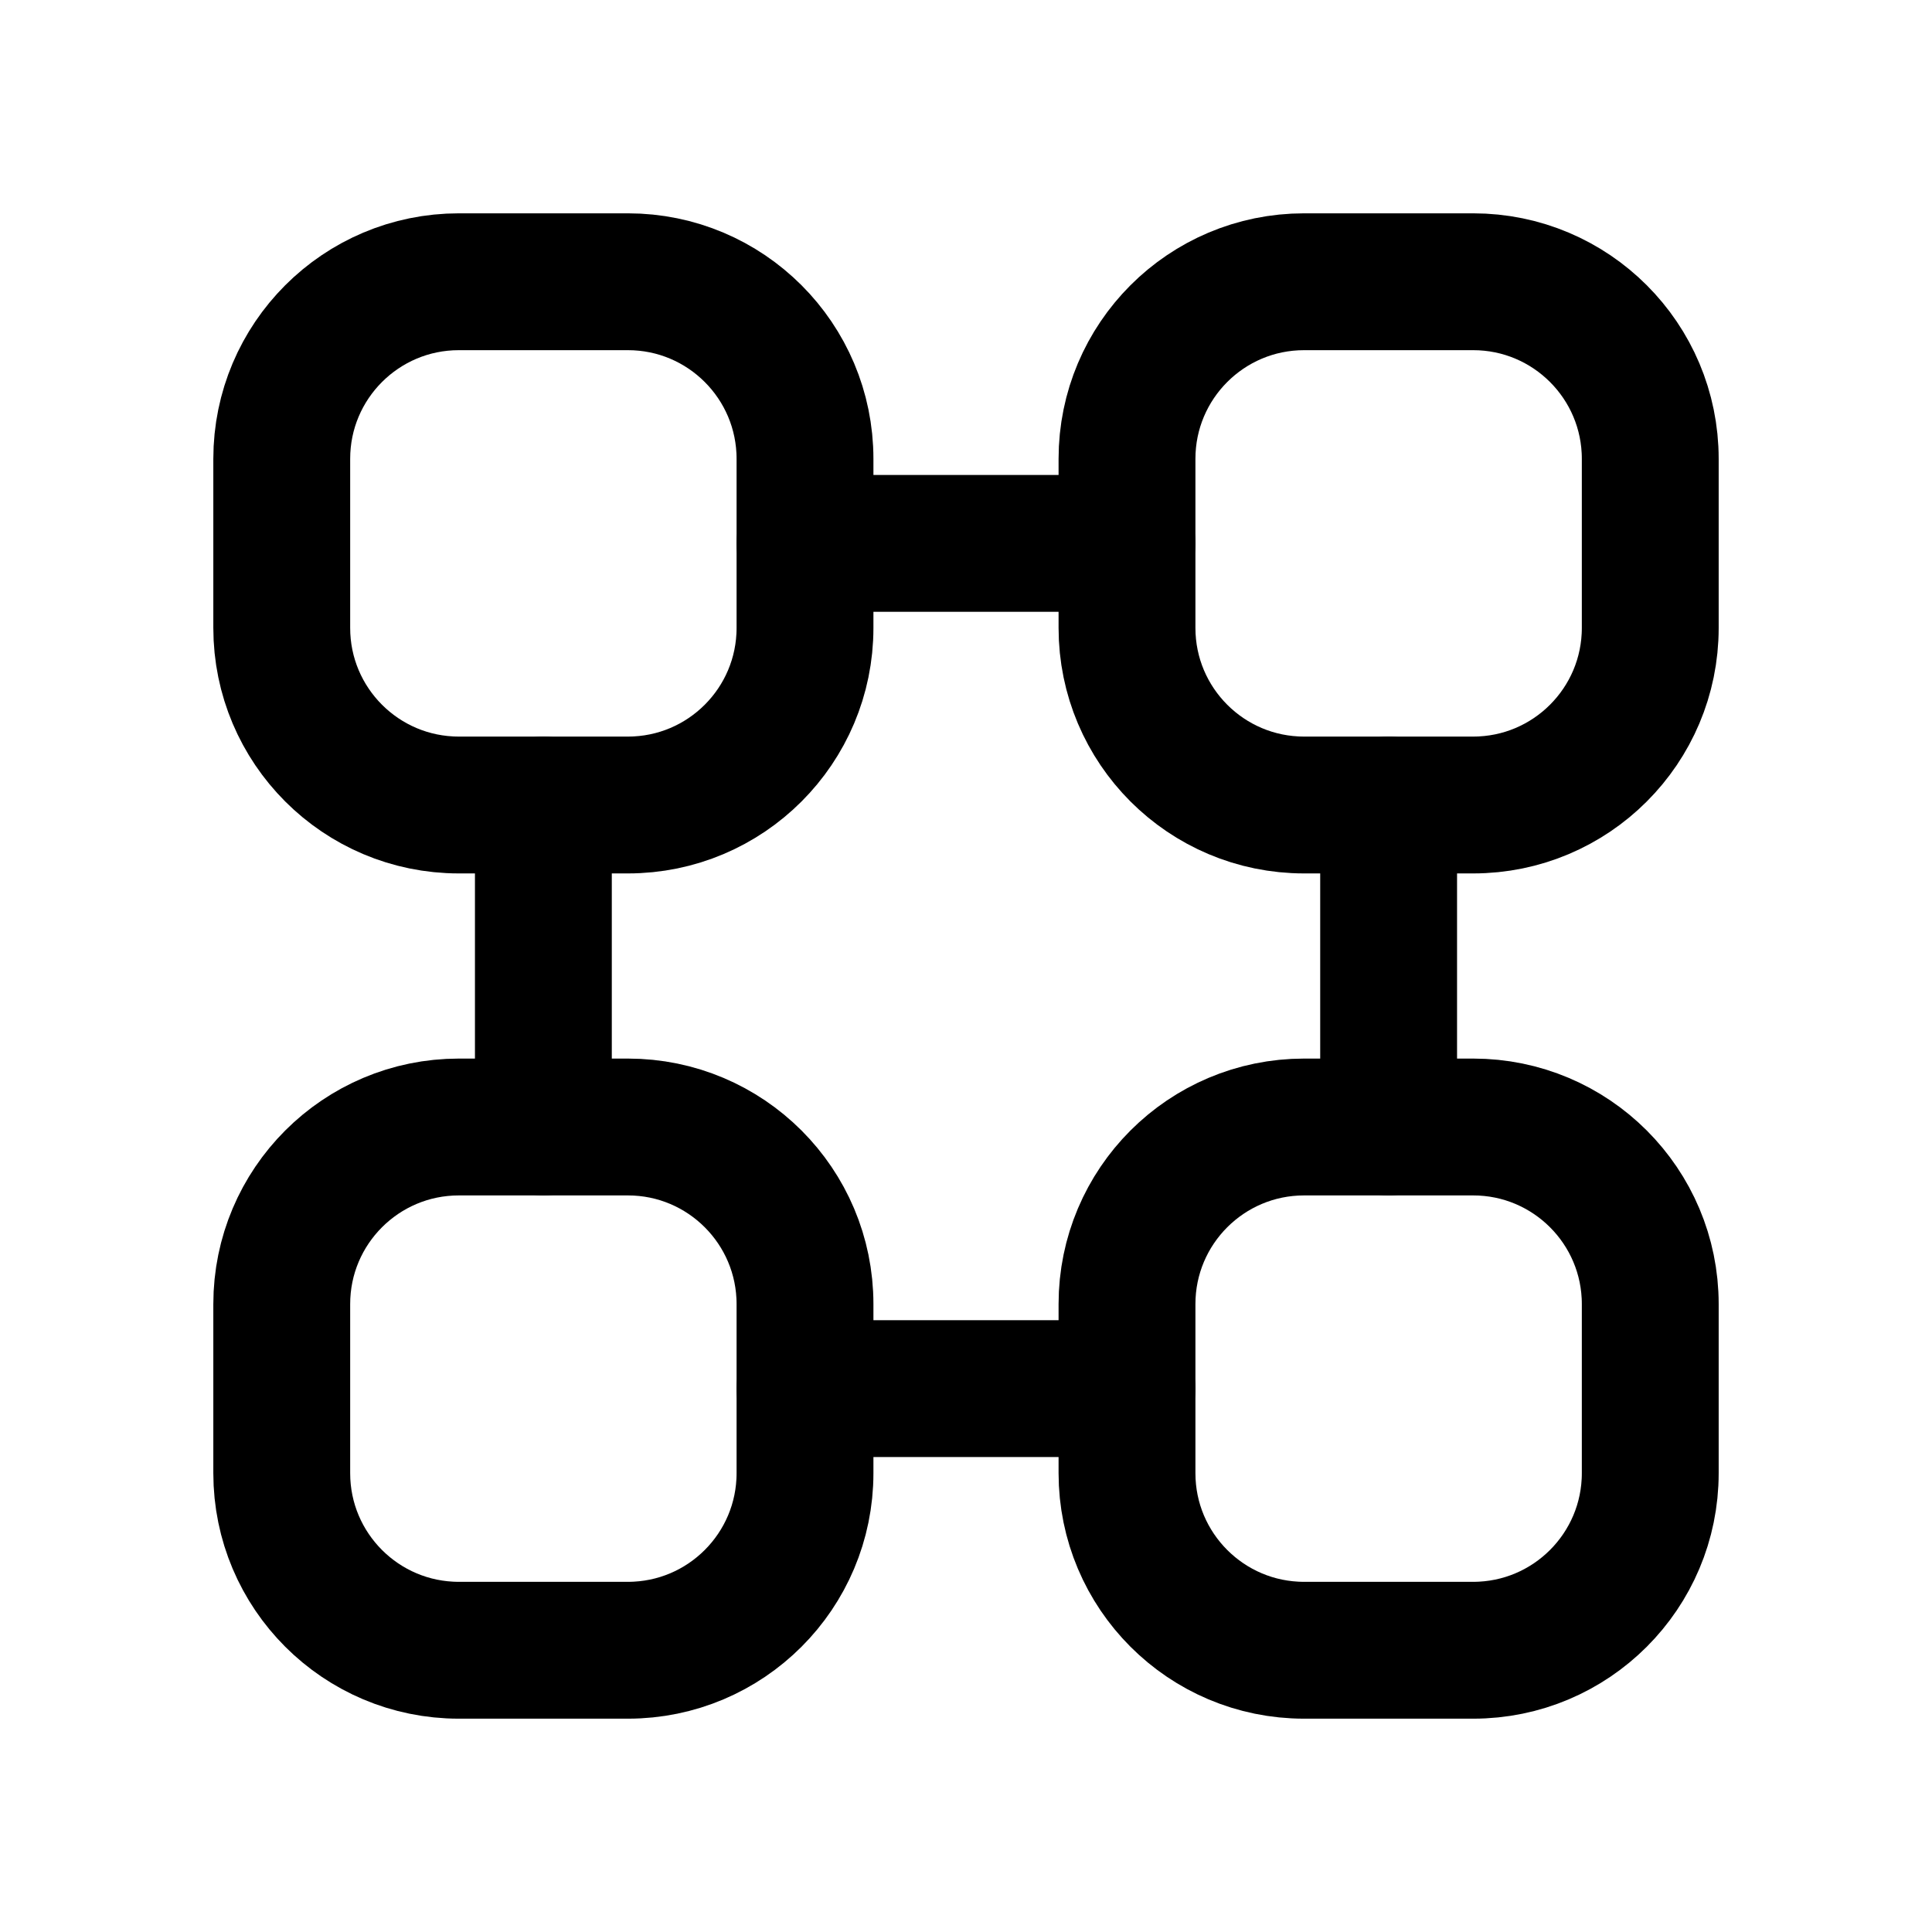
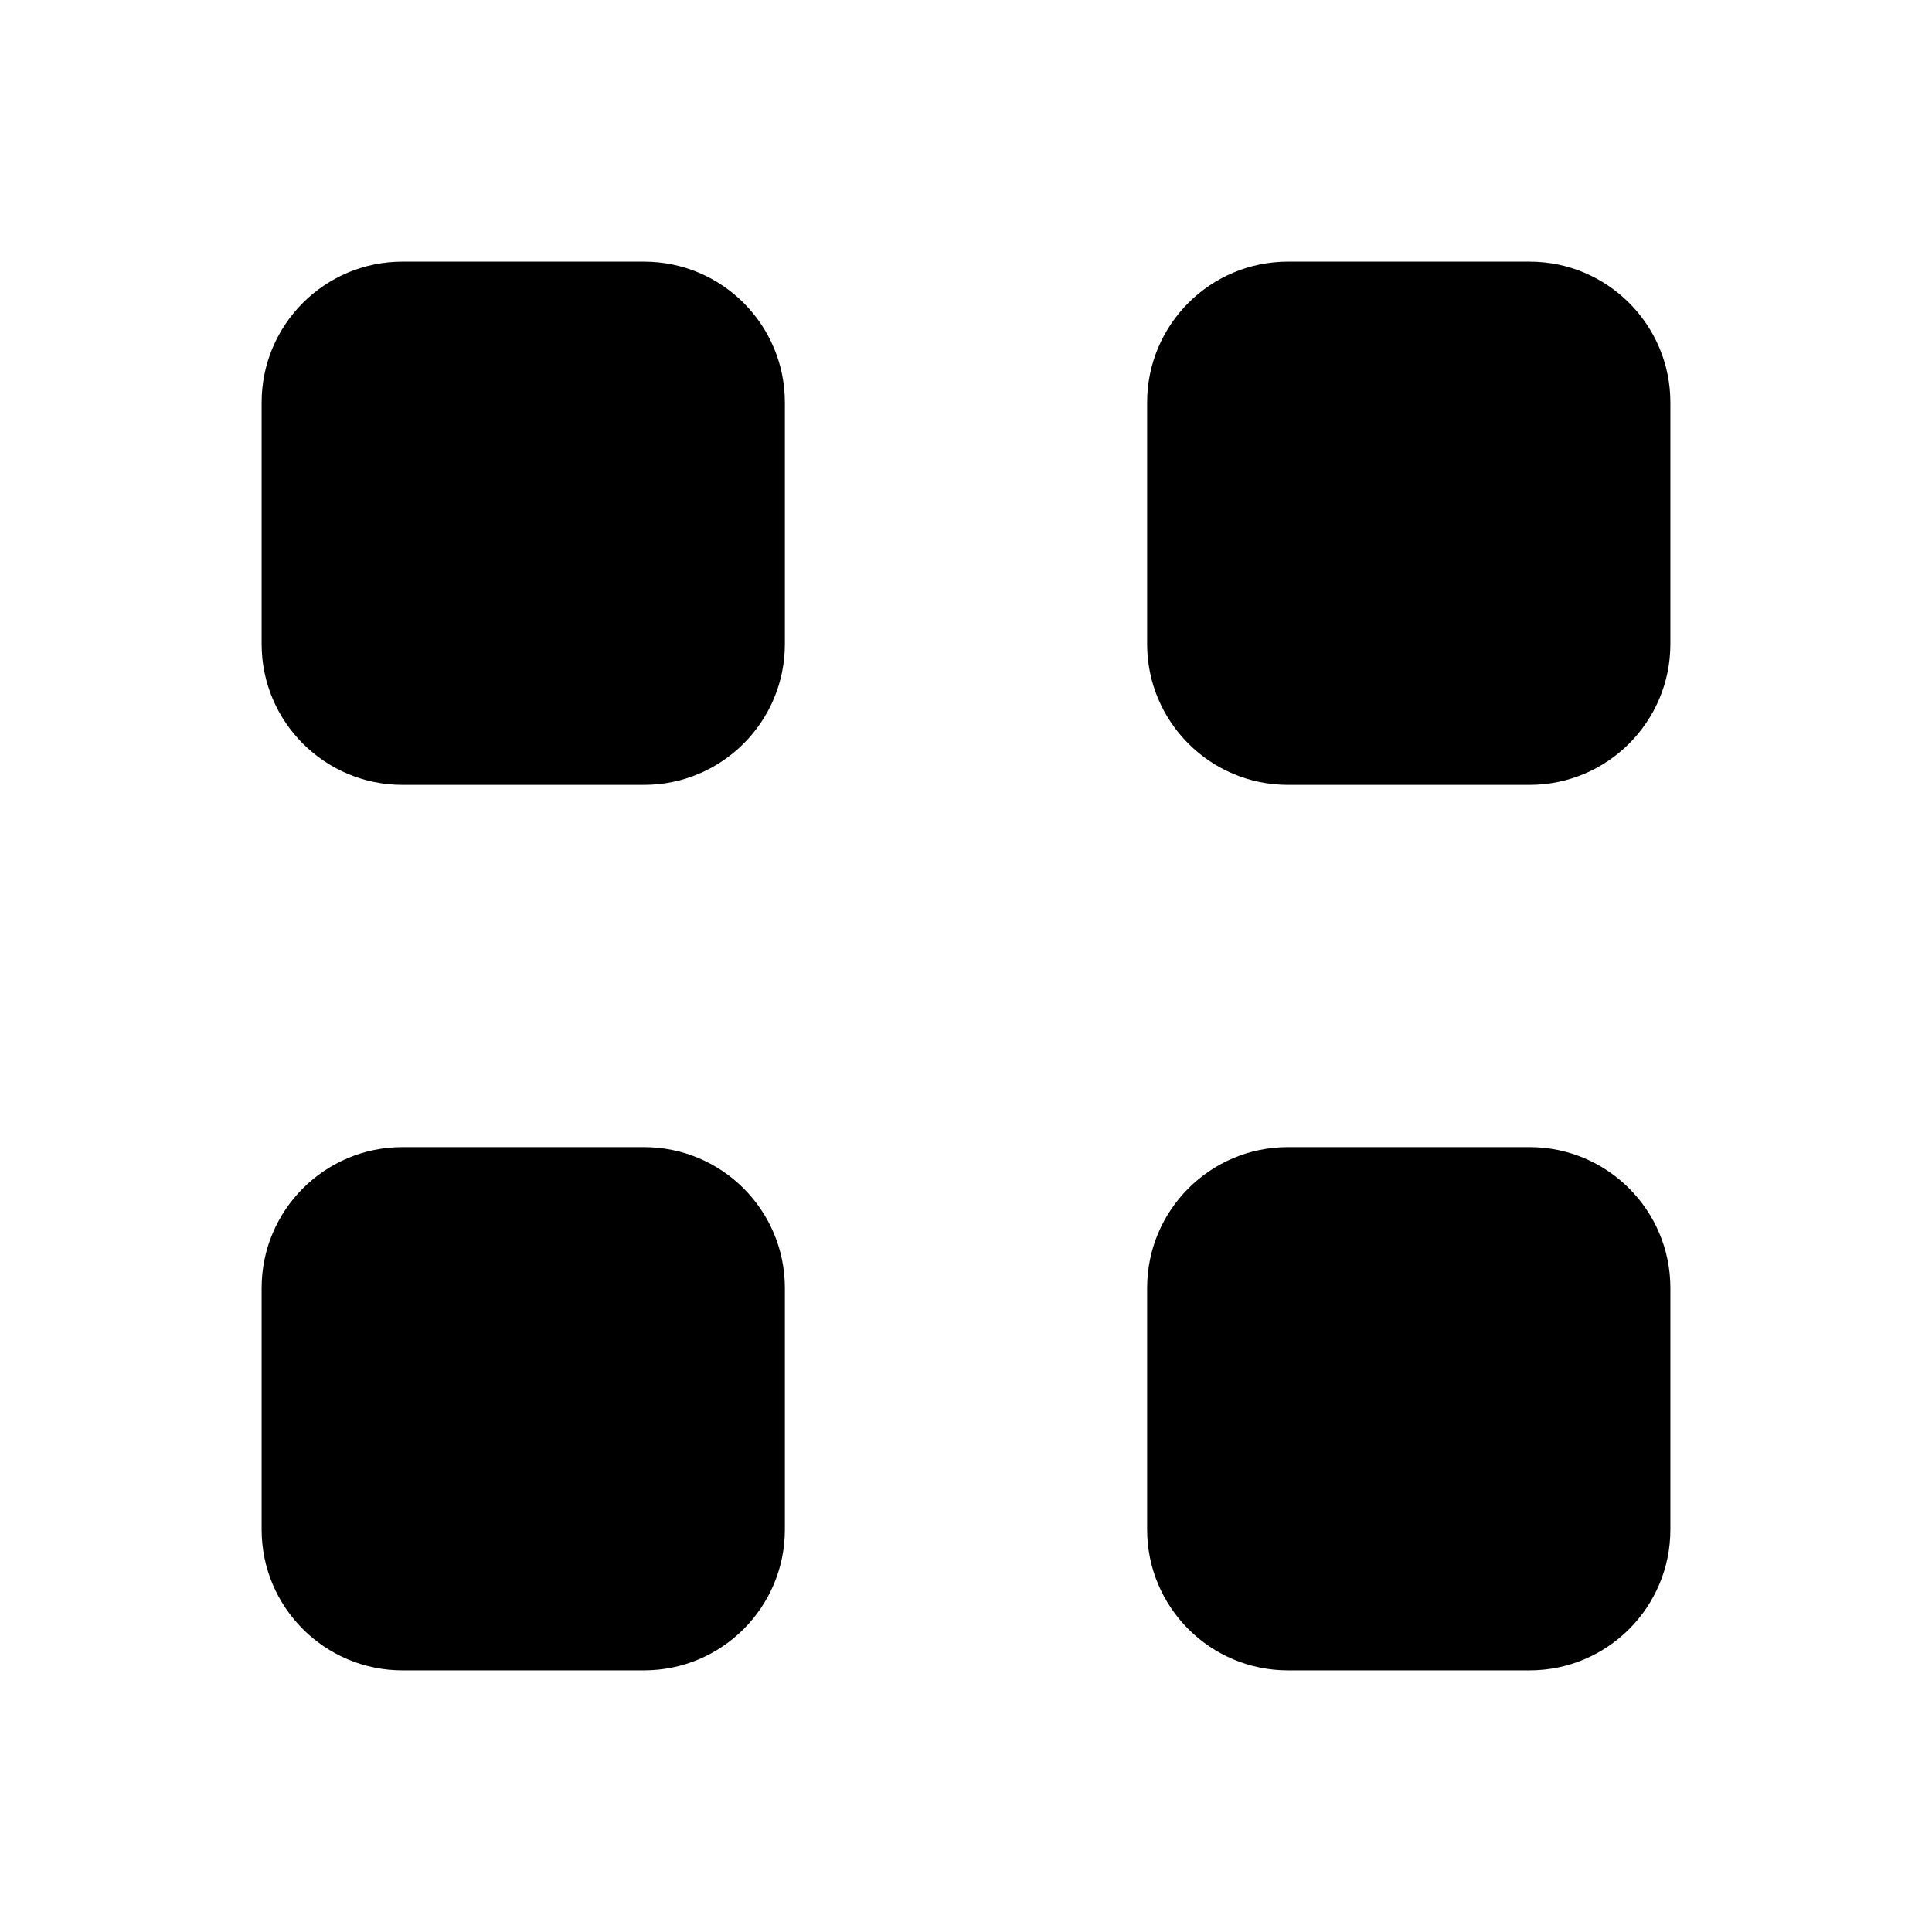
<svg xmlns="http://www.w3.org/2000/svg" viewBox="0 0 24 24" fill="none">
-   <rect x="3.5" y="3.5" width="6.5" height="6.5" rx="2.2" stroke="currentColor" stroke-width="1.7" />
-   <rect x="14" y="3.5" width="6.5" height="6.5" rx="2.2" stroke="currentColor" stroke-width="1.7" />
-   <rect x="3.5" y="14" width="6.5" height="6.5" rx="2.2" stroke="currentColor" stroke-width="1.7" />
-   <rect x="14" y="14" width="6.5" height="6.5" rx="2.2" stroke="currentColor" stroke-width="1.7" />
-   <path d="M10 6.75h4M10 17.25h4M6.75 10v4M17.25 10v4" stroke="currentColor" stroke-width="1.7" stroke-linecap="round" />
+   <rect x="3.25" y="3.25" width="6.5" height="6.5" rx="1.75" fill="#000" />
+   <rect x="14.25" y="3.25" width="6.5" height="6.5" rx="1.75" fill="#000" />
+   <rect x="3.25" y="14.25" width="6.5" height="6.5" rx="1.75" fill="#000" />
+   <rect x="14.25" y="14.25" width="6.5" height="6.5" rx="1.75" fill="#000" />
</svg>
